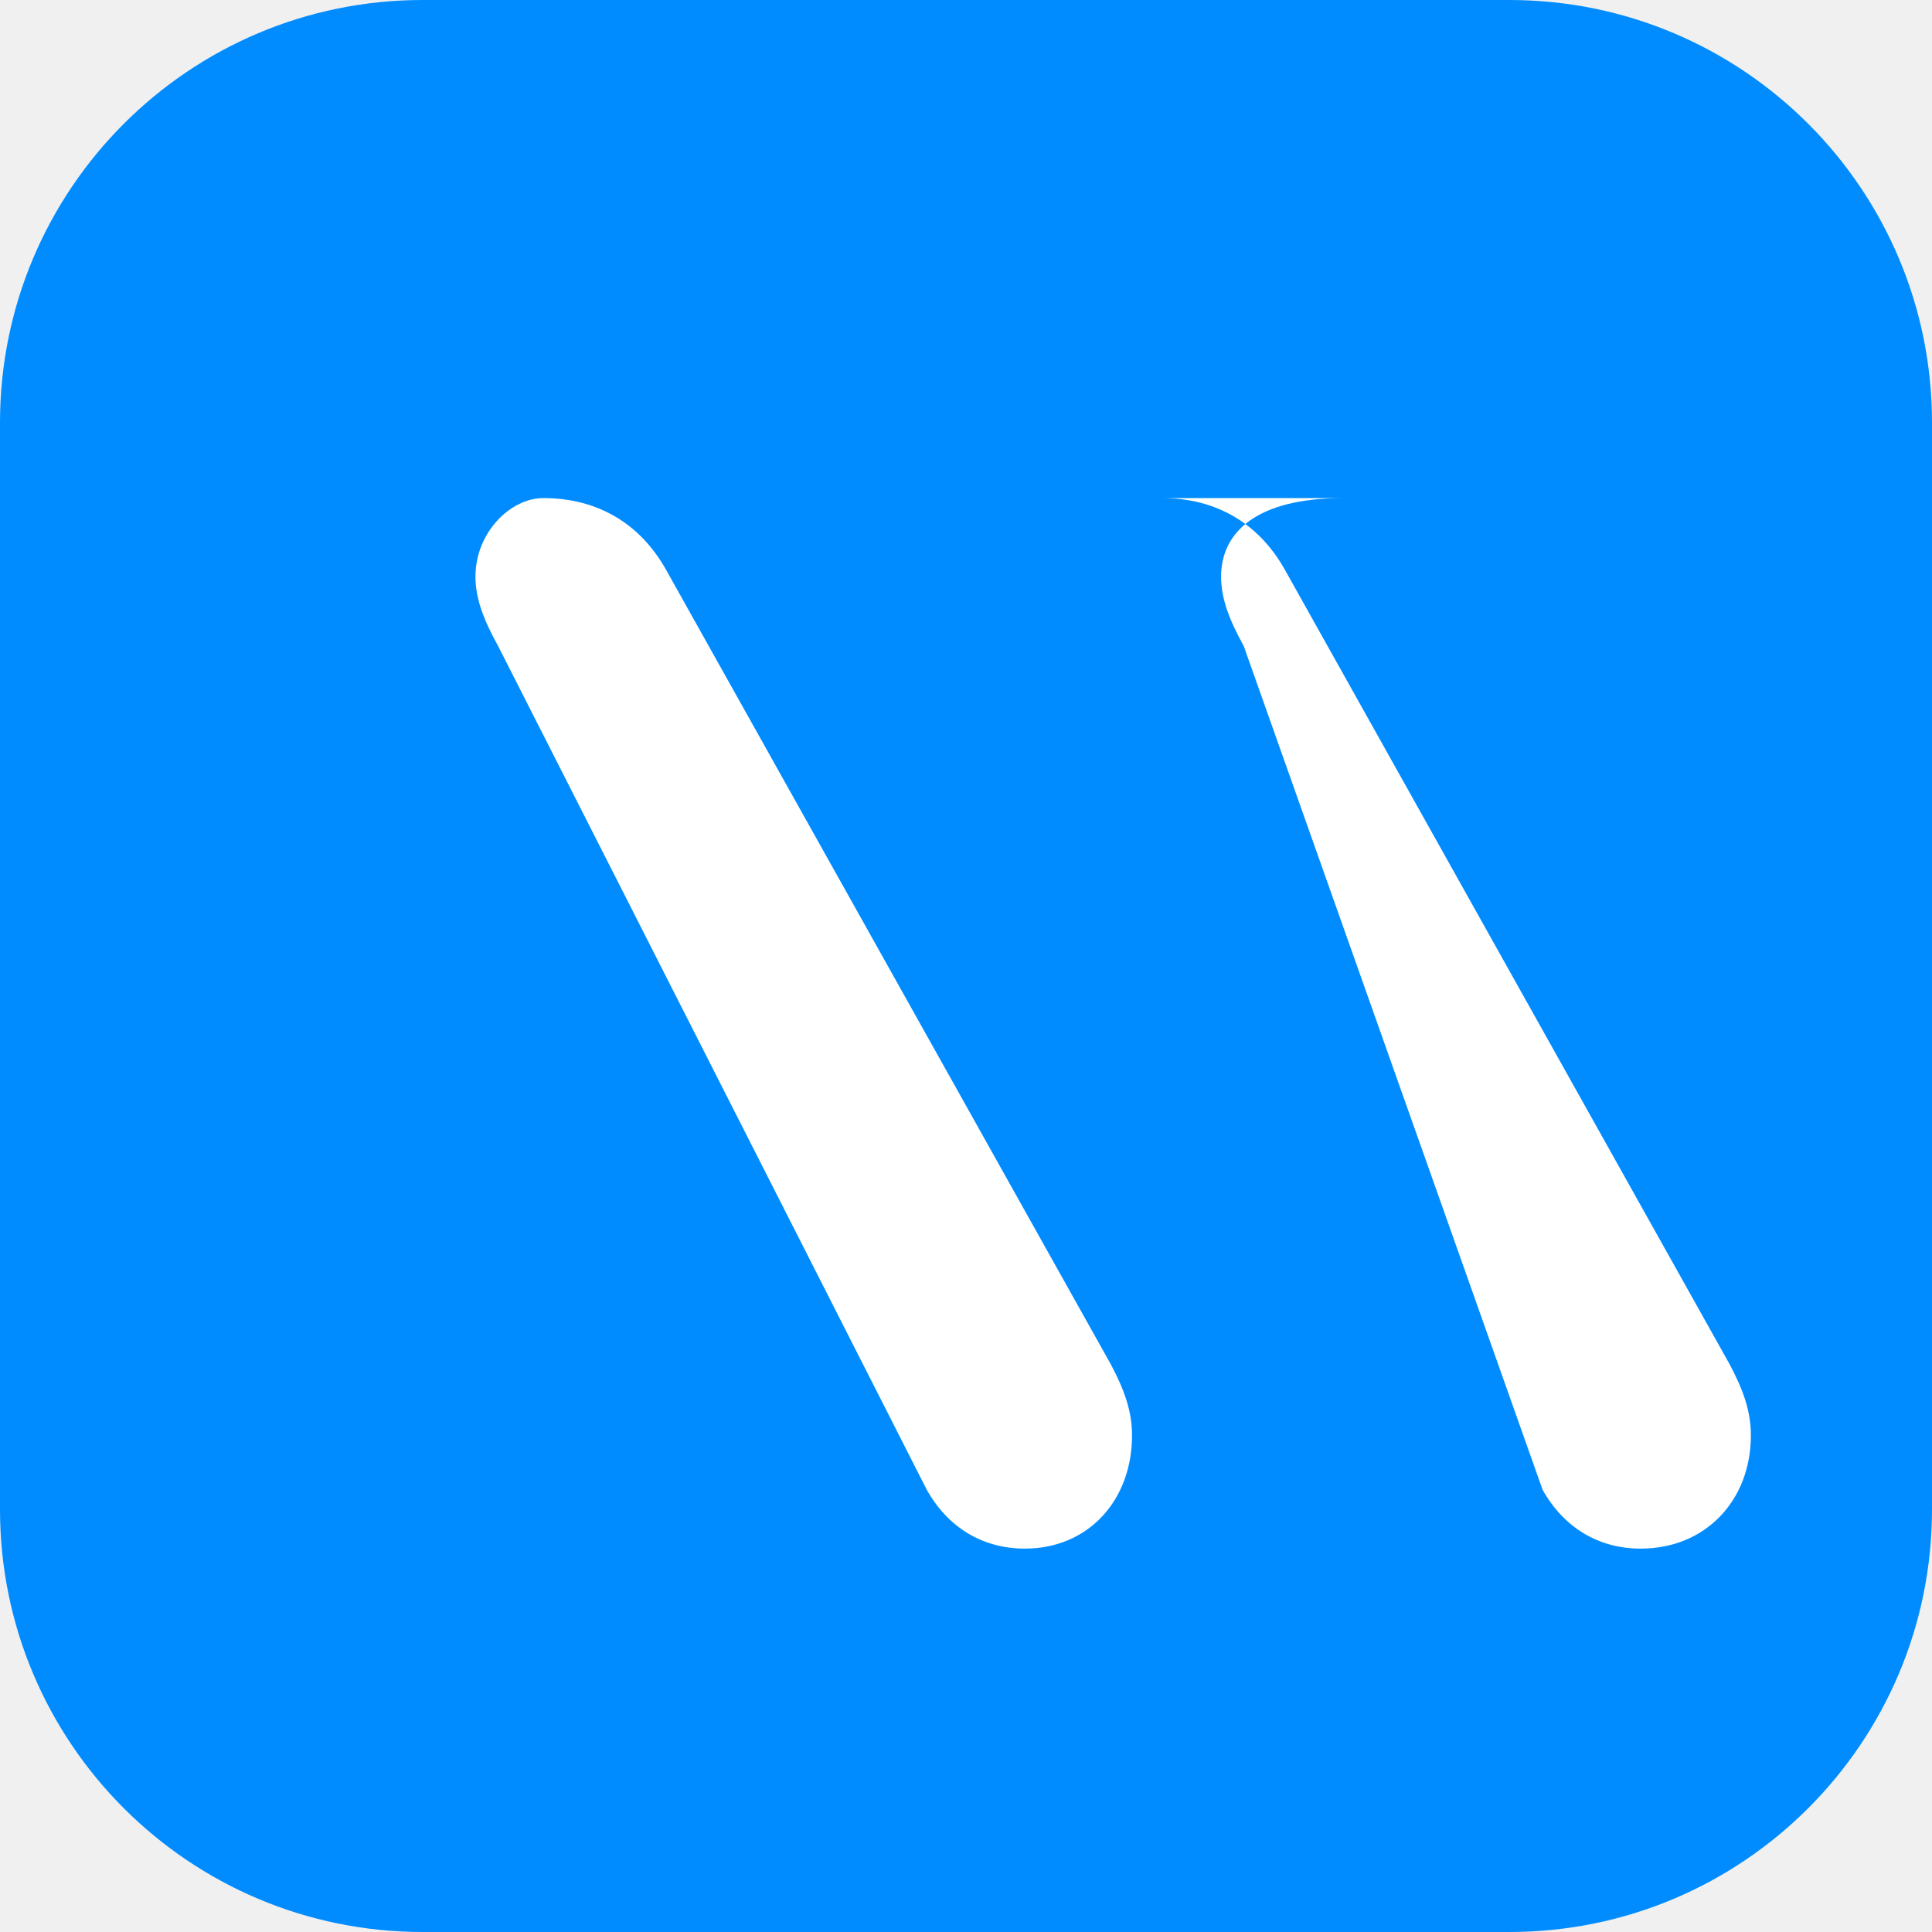
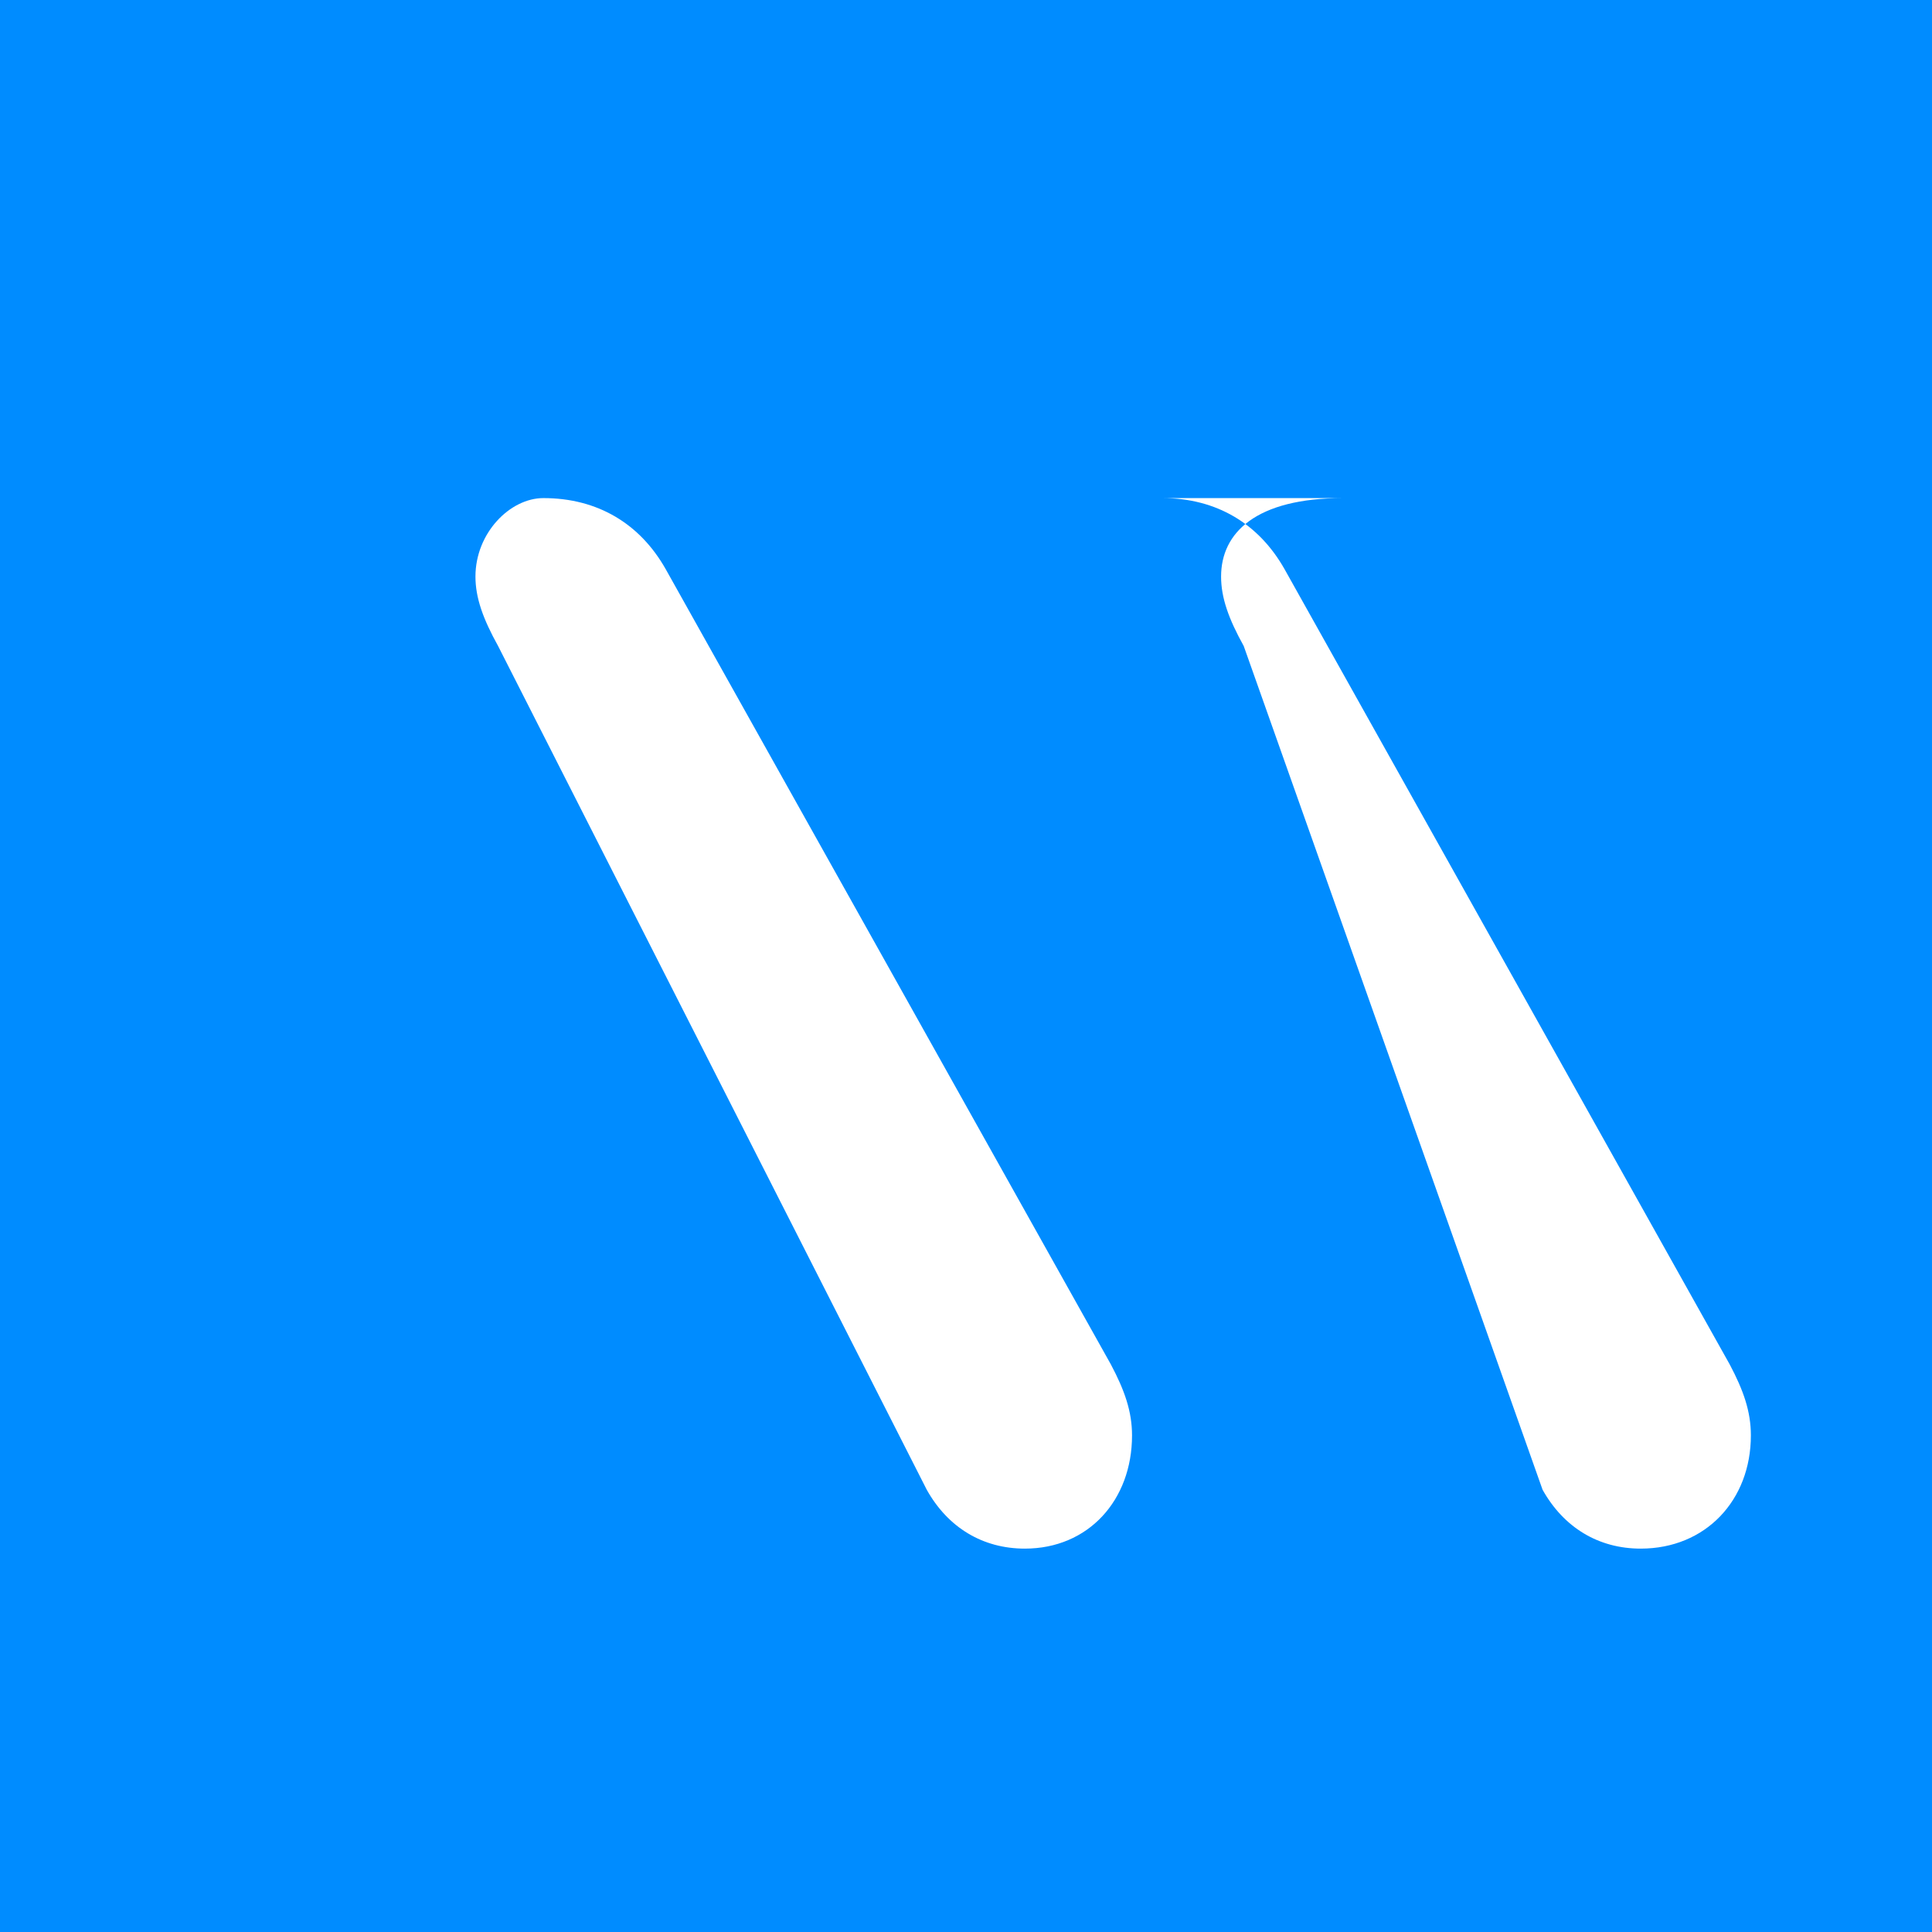
<svg xmlns="http://www.w3.org/2000/svg" viewBox="0 0 64 64" fill="none">
-   <rect width="64" height="64" rx="14" fill="#008CFF" />
+   <rect width="64" height="64" rx="0" fill="#008CFF" />
  <path fill="#fff" d="M18 16.5c1.8 0 3.2.85 4.05 2.35L36.8 45.2c.45.85.7 1.55.7 2.35 0 2.15-1.45 3.75-3.55 3.75-1.4 0-2.55-.7-3.25-1.95L16.5 21.4c-.5-.9-.75-1.6-.75-2.3 0-1.45 1.15-2.6 2.25-2.6zm20.5 0c1.8 0 3.2.85 4.05 2.35L57.3 45.2c.45.85.7 1.55.7 2.35 0 2.15-1.5 3.75-3.65 3.75-1.4 0-2.55-.7-3.25-1.95L41.2 21.4c-.5-.9-.75-1.6-.75-2.3 0-1.45 1.15-2.6 4.05-2.6z" />
</svg>
